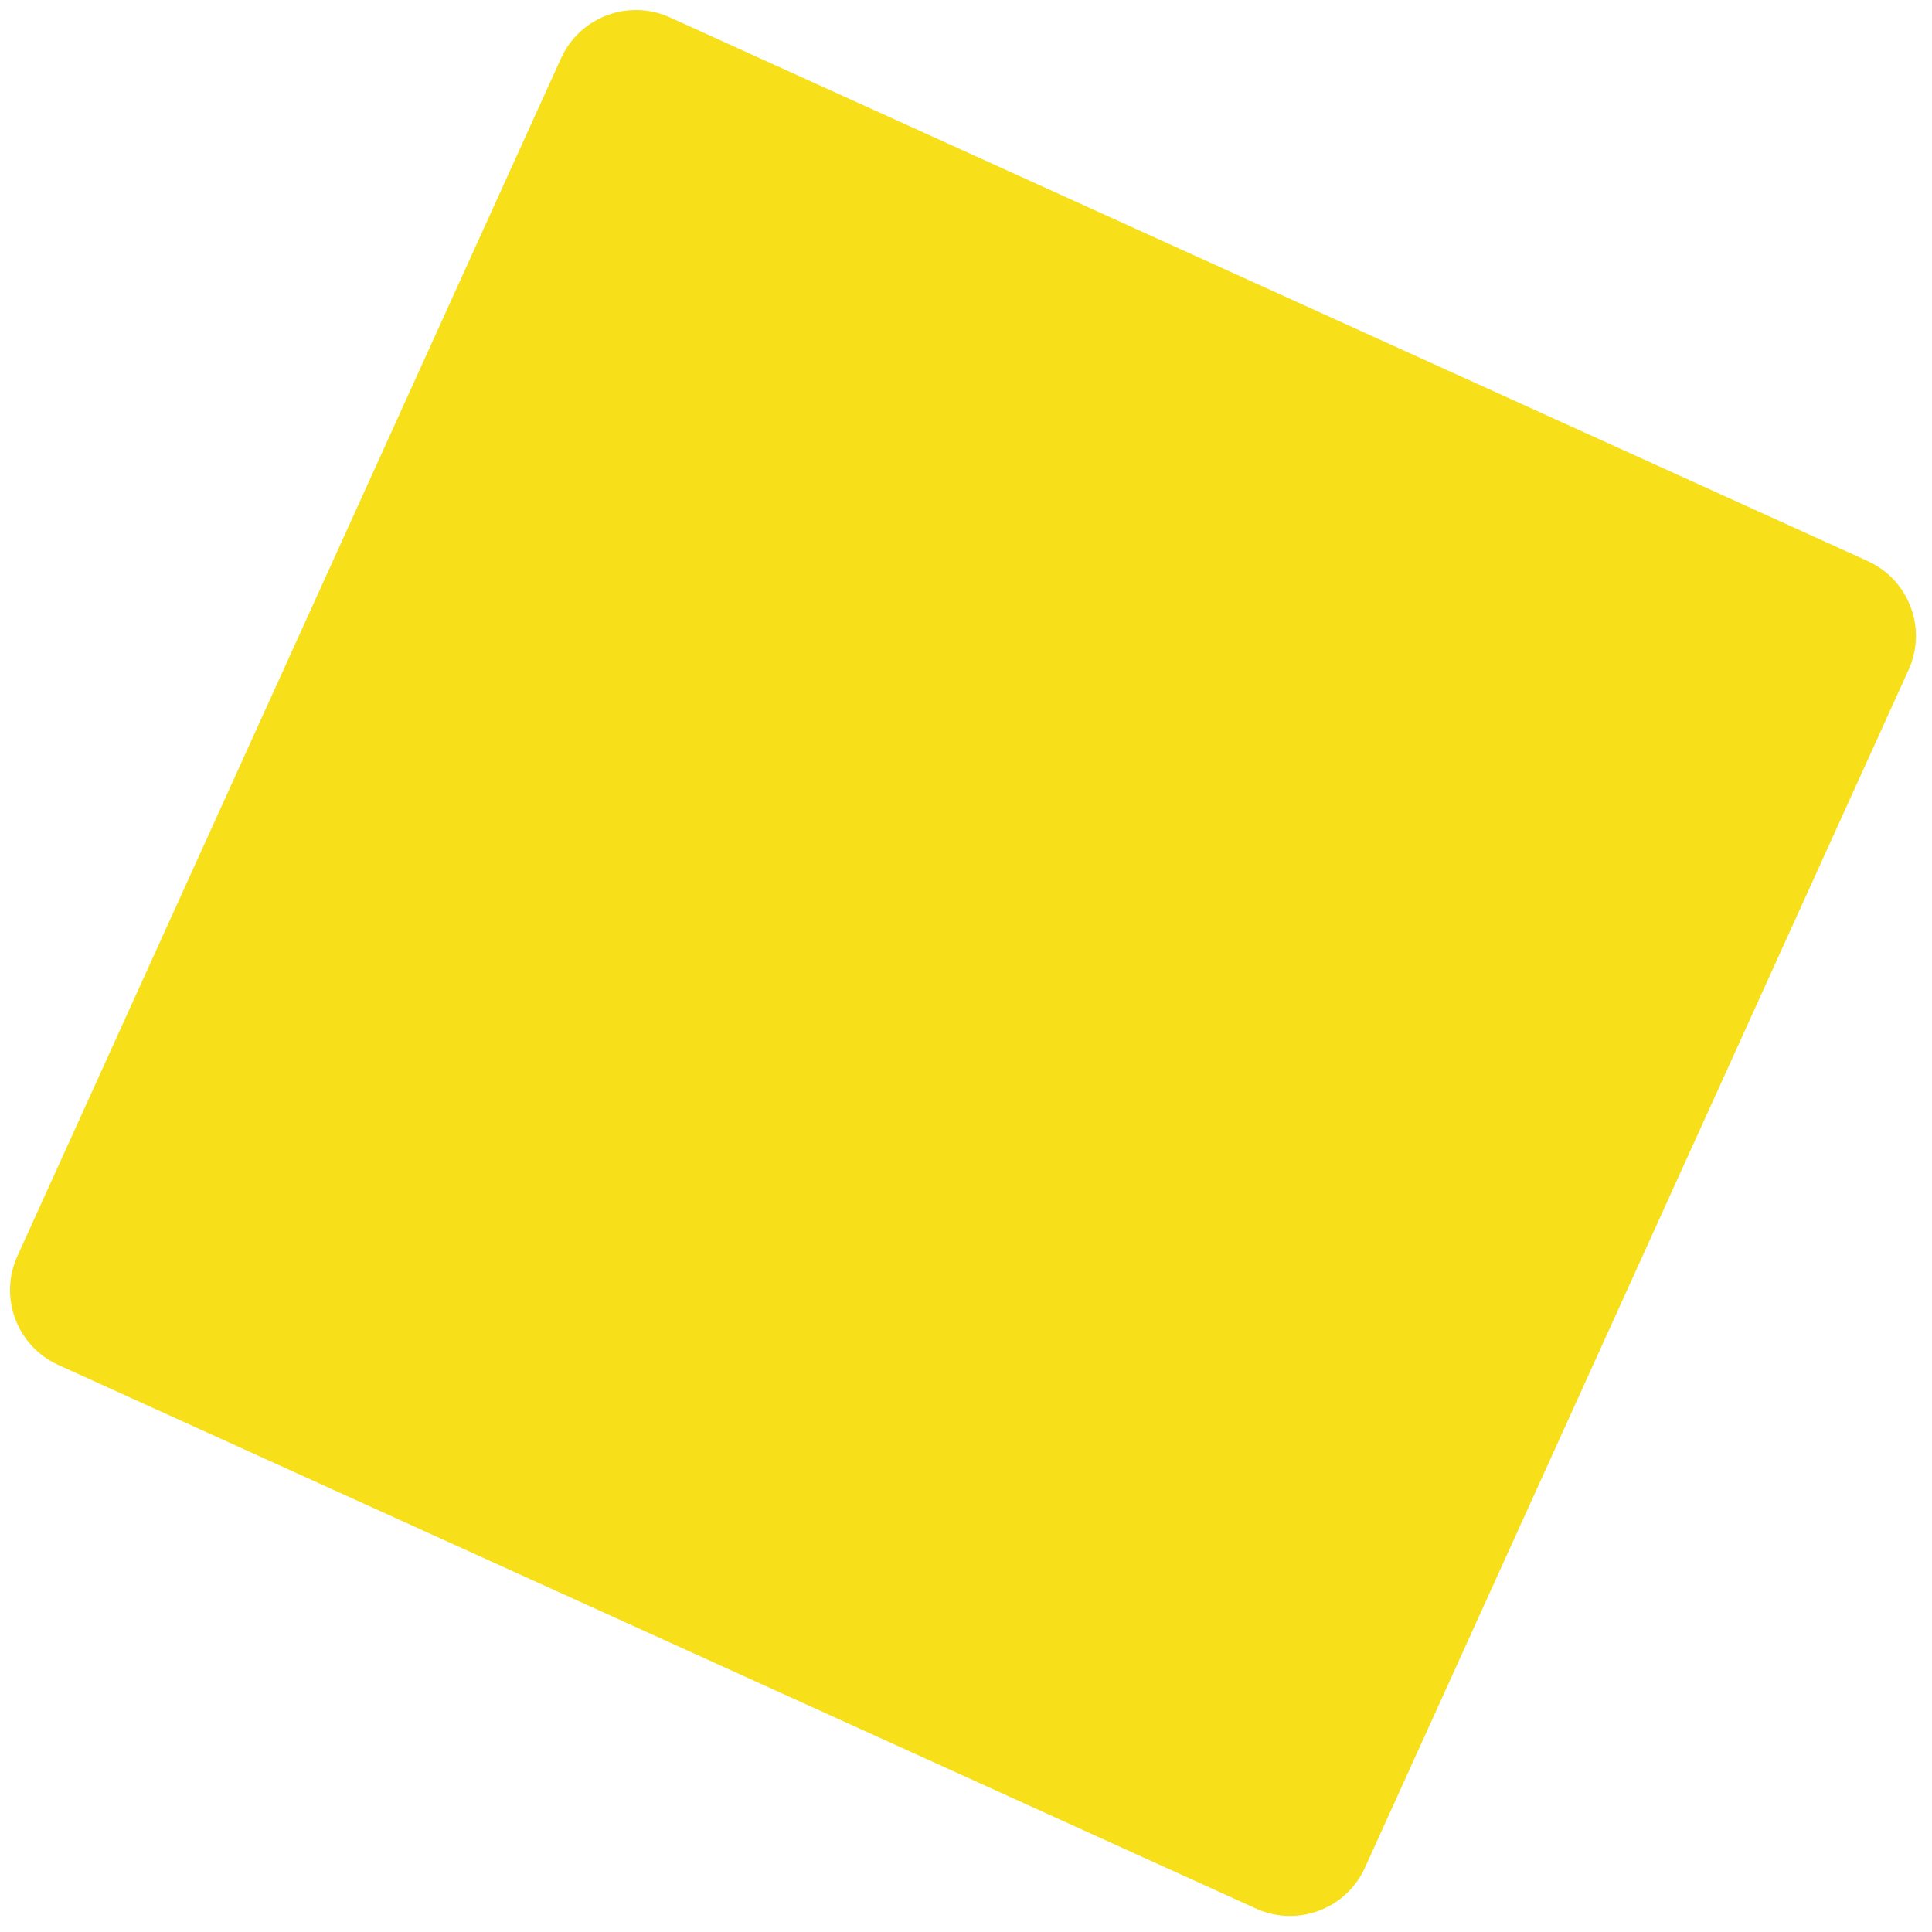
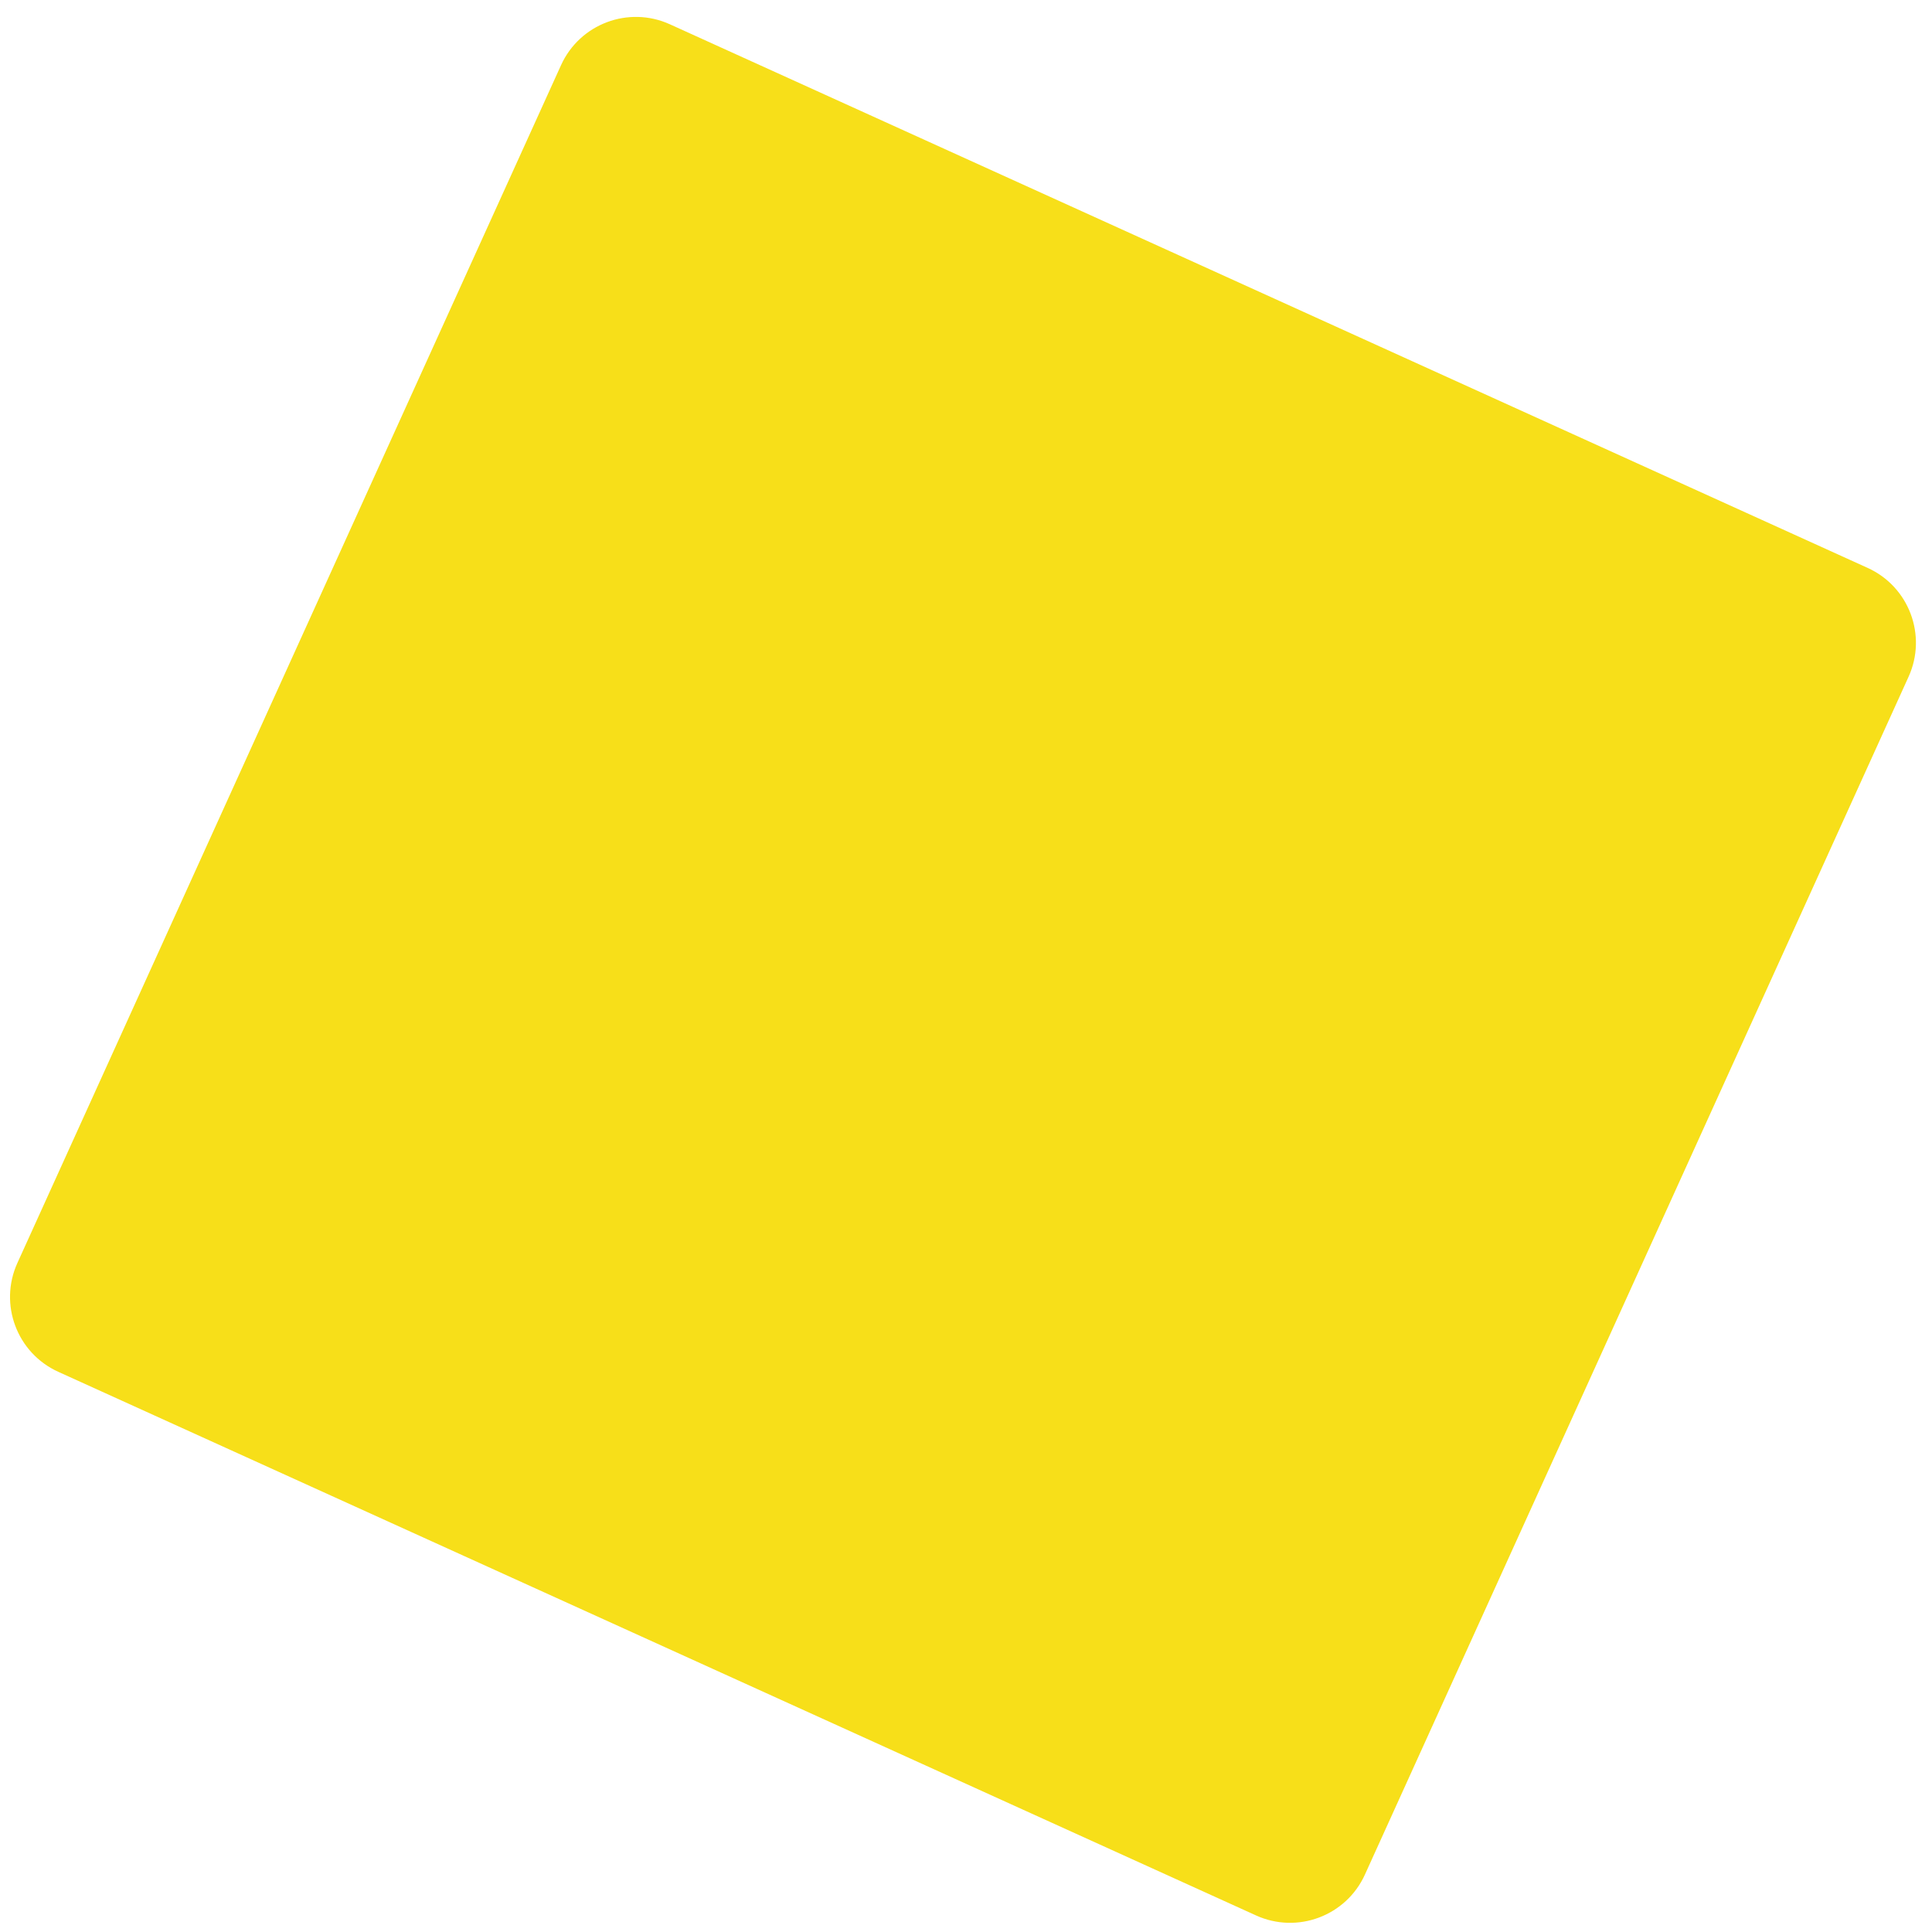
<svg xmlns="http://www.w3.org/2000/svg" width="47" height="47" viewBox="0 0 47 47" fill="none">
-   <rect x="14.475" y="-0.403" width="36" height="36" rx="2" transform="rotate(24.4114 14.4751 -0.40332)" fill="#F7DF19" />
+   <rect x="14.475" y="-0.236" width="36" height="36" rx="2" transform="rotate(24.4114 14.4746 -0.236328)" fill="#F7DF19" />
</svg>
